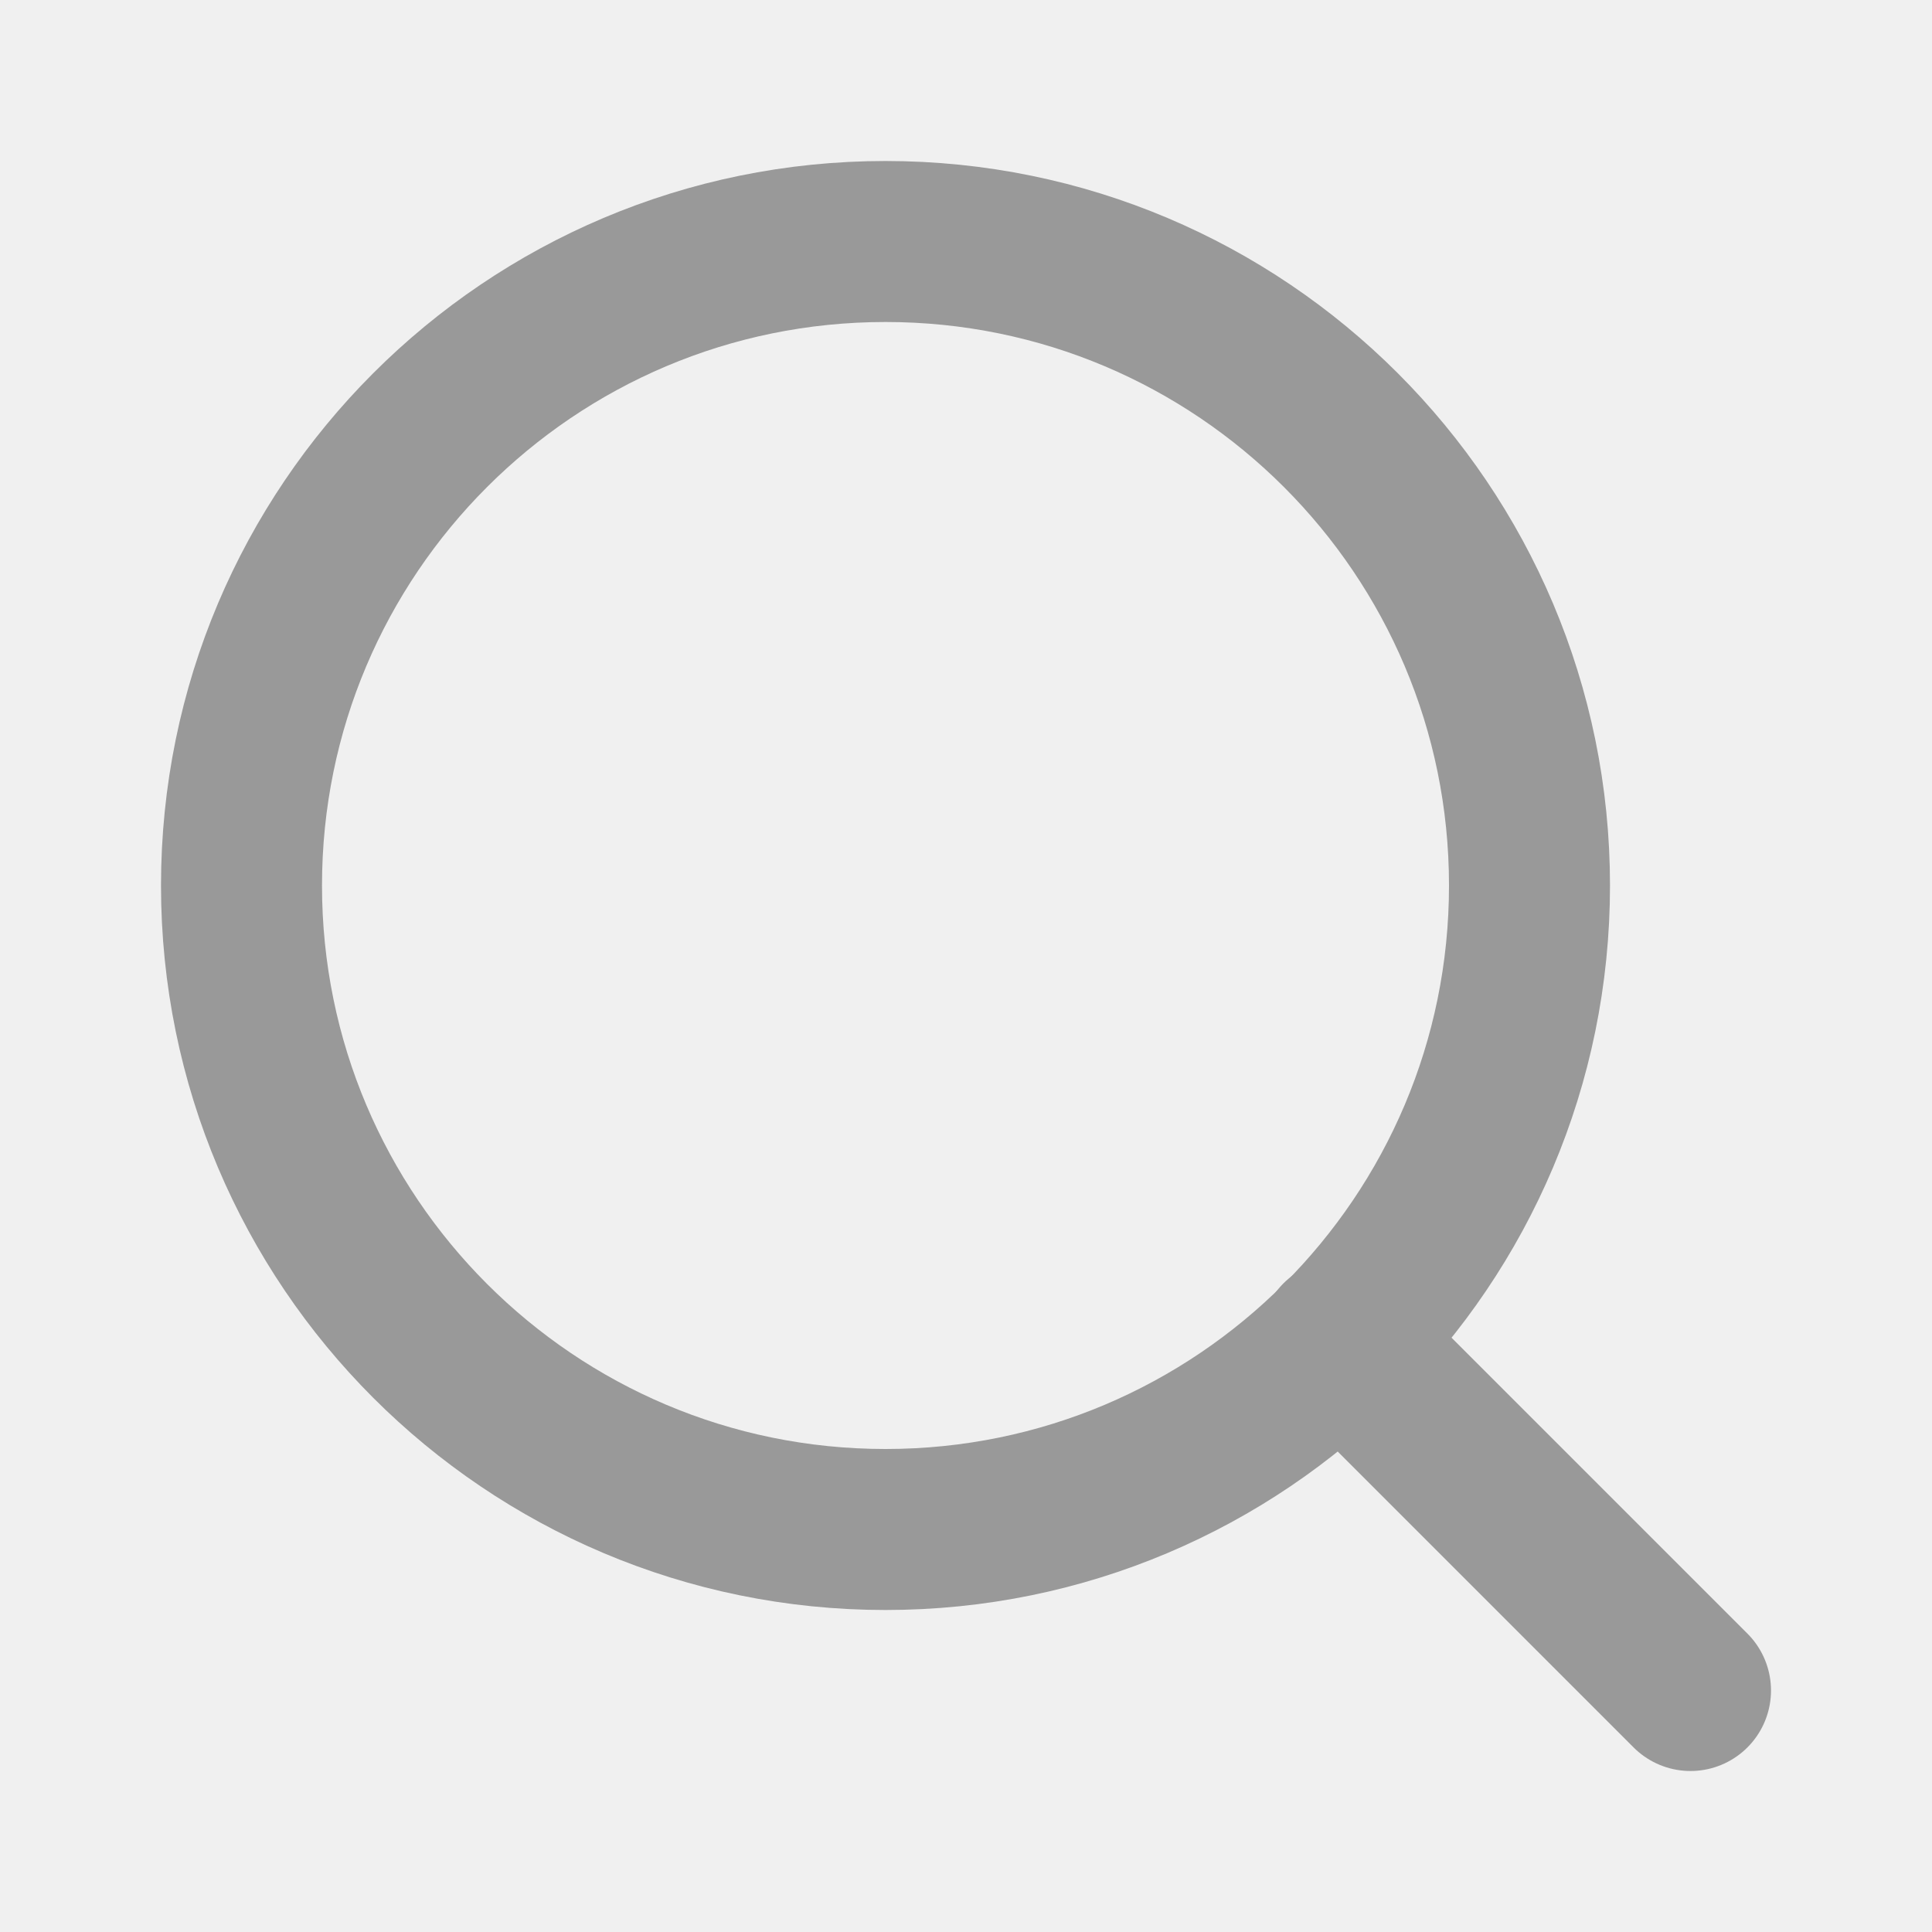
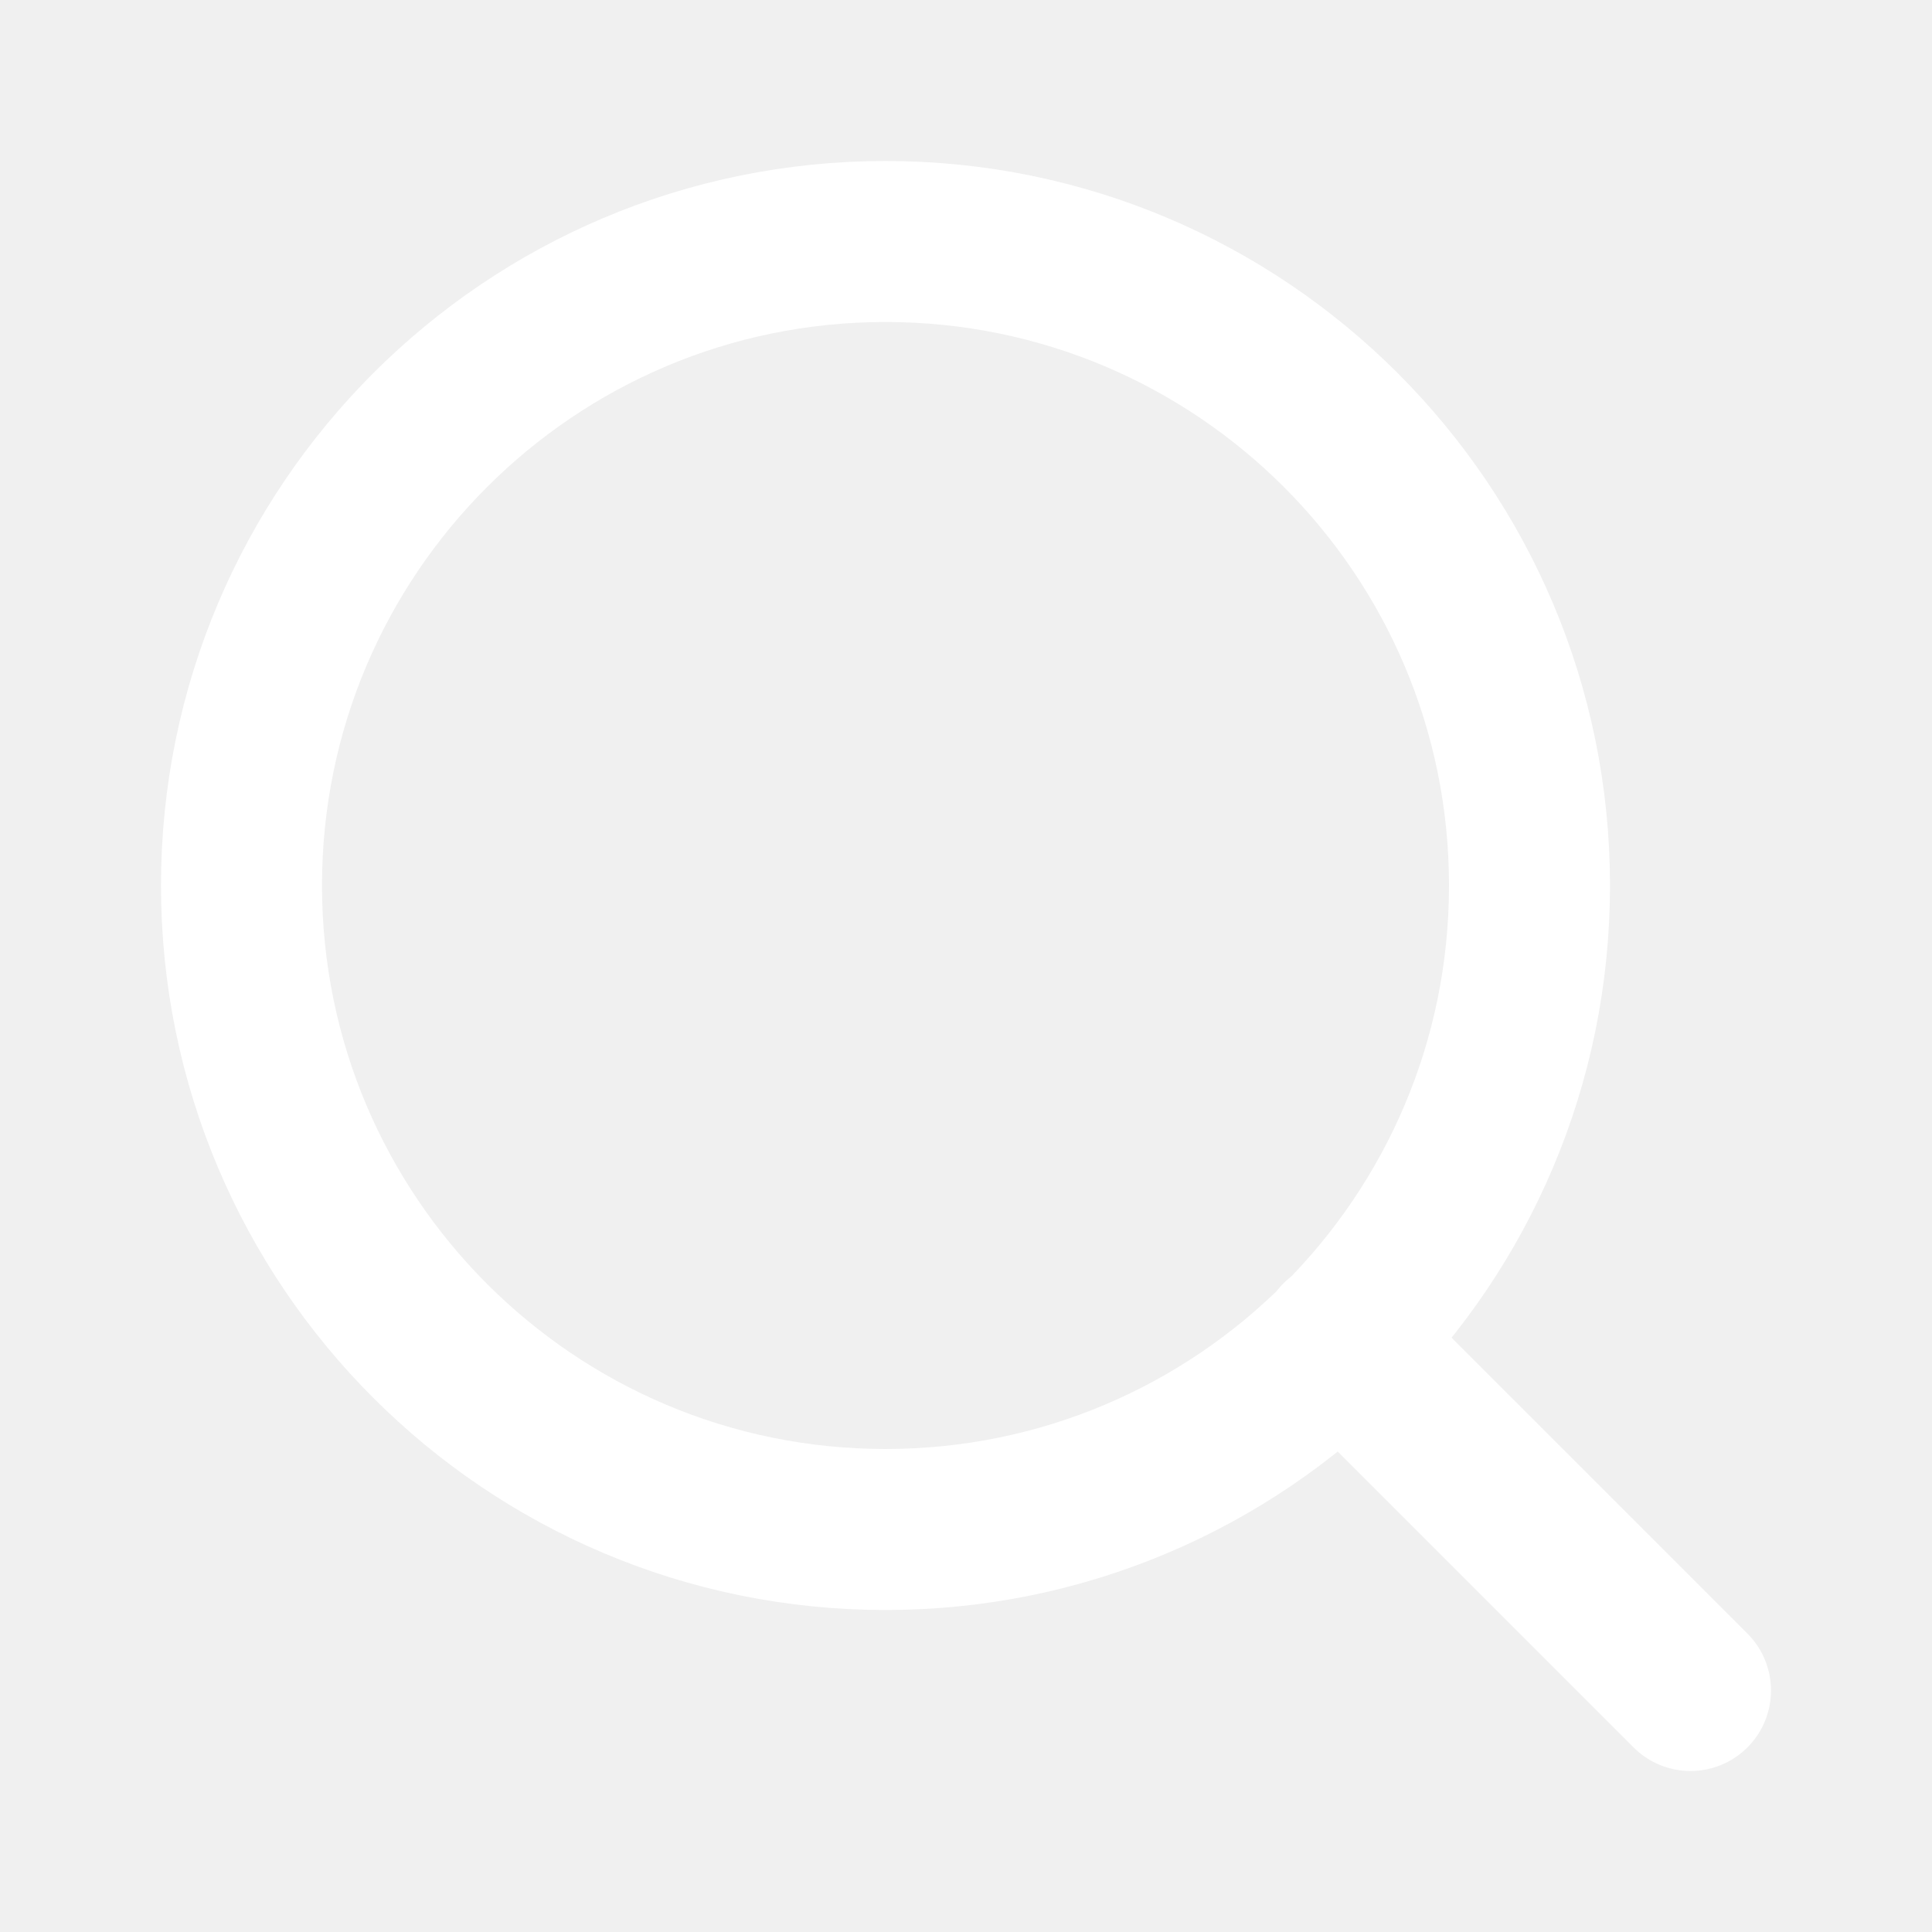
- <svg xmlns="http://www.w3.org/2000/svg" width="24" height="24" viewBox="0 0 24 24" fill="none">
-   <path d="M11 19C15.418 19 19 15.418 19 11C19 6.582 15.418 3 11 3C6.582 3 3 6.582 3 11C3 15.418 6.582 19 11 19Z" stroke="#999999" stroke-width="2" stroke-linecap="round" stroke-linejoin="round" />
-   <path d="M21 21L16.65 16.65" stroke="#999999" stroke-width="2" stroke-linecap="round" stroke-linejoin="round" />
+ <svg xmlns="http://www.w3.org/2000/svg" id="SvgjsSvg1001" width="288" height="288" version="1.1">
+   <defs id="SvgjsDefs1002" />
+   <g id="SvgjsG1008">
+     <svg fill="none" viewBox="0 0 24 24" width="288" height="288">
+       <path stroke="#ffffff" stroke-linecap="round" stroke-linejoin="round" stroke-width="2" d="M11 19C15.418 19 19 15.418 19 11 19 6.582 15.418 3 11 3 6.582 3 3 6.582 3 11 3 15.418 6.582 19 11 19zM21 21L16.65 16.65" class="colorStroke999 svgStroke" />
+     </svg>
+   </g>
</svg>
